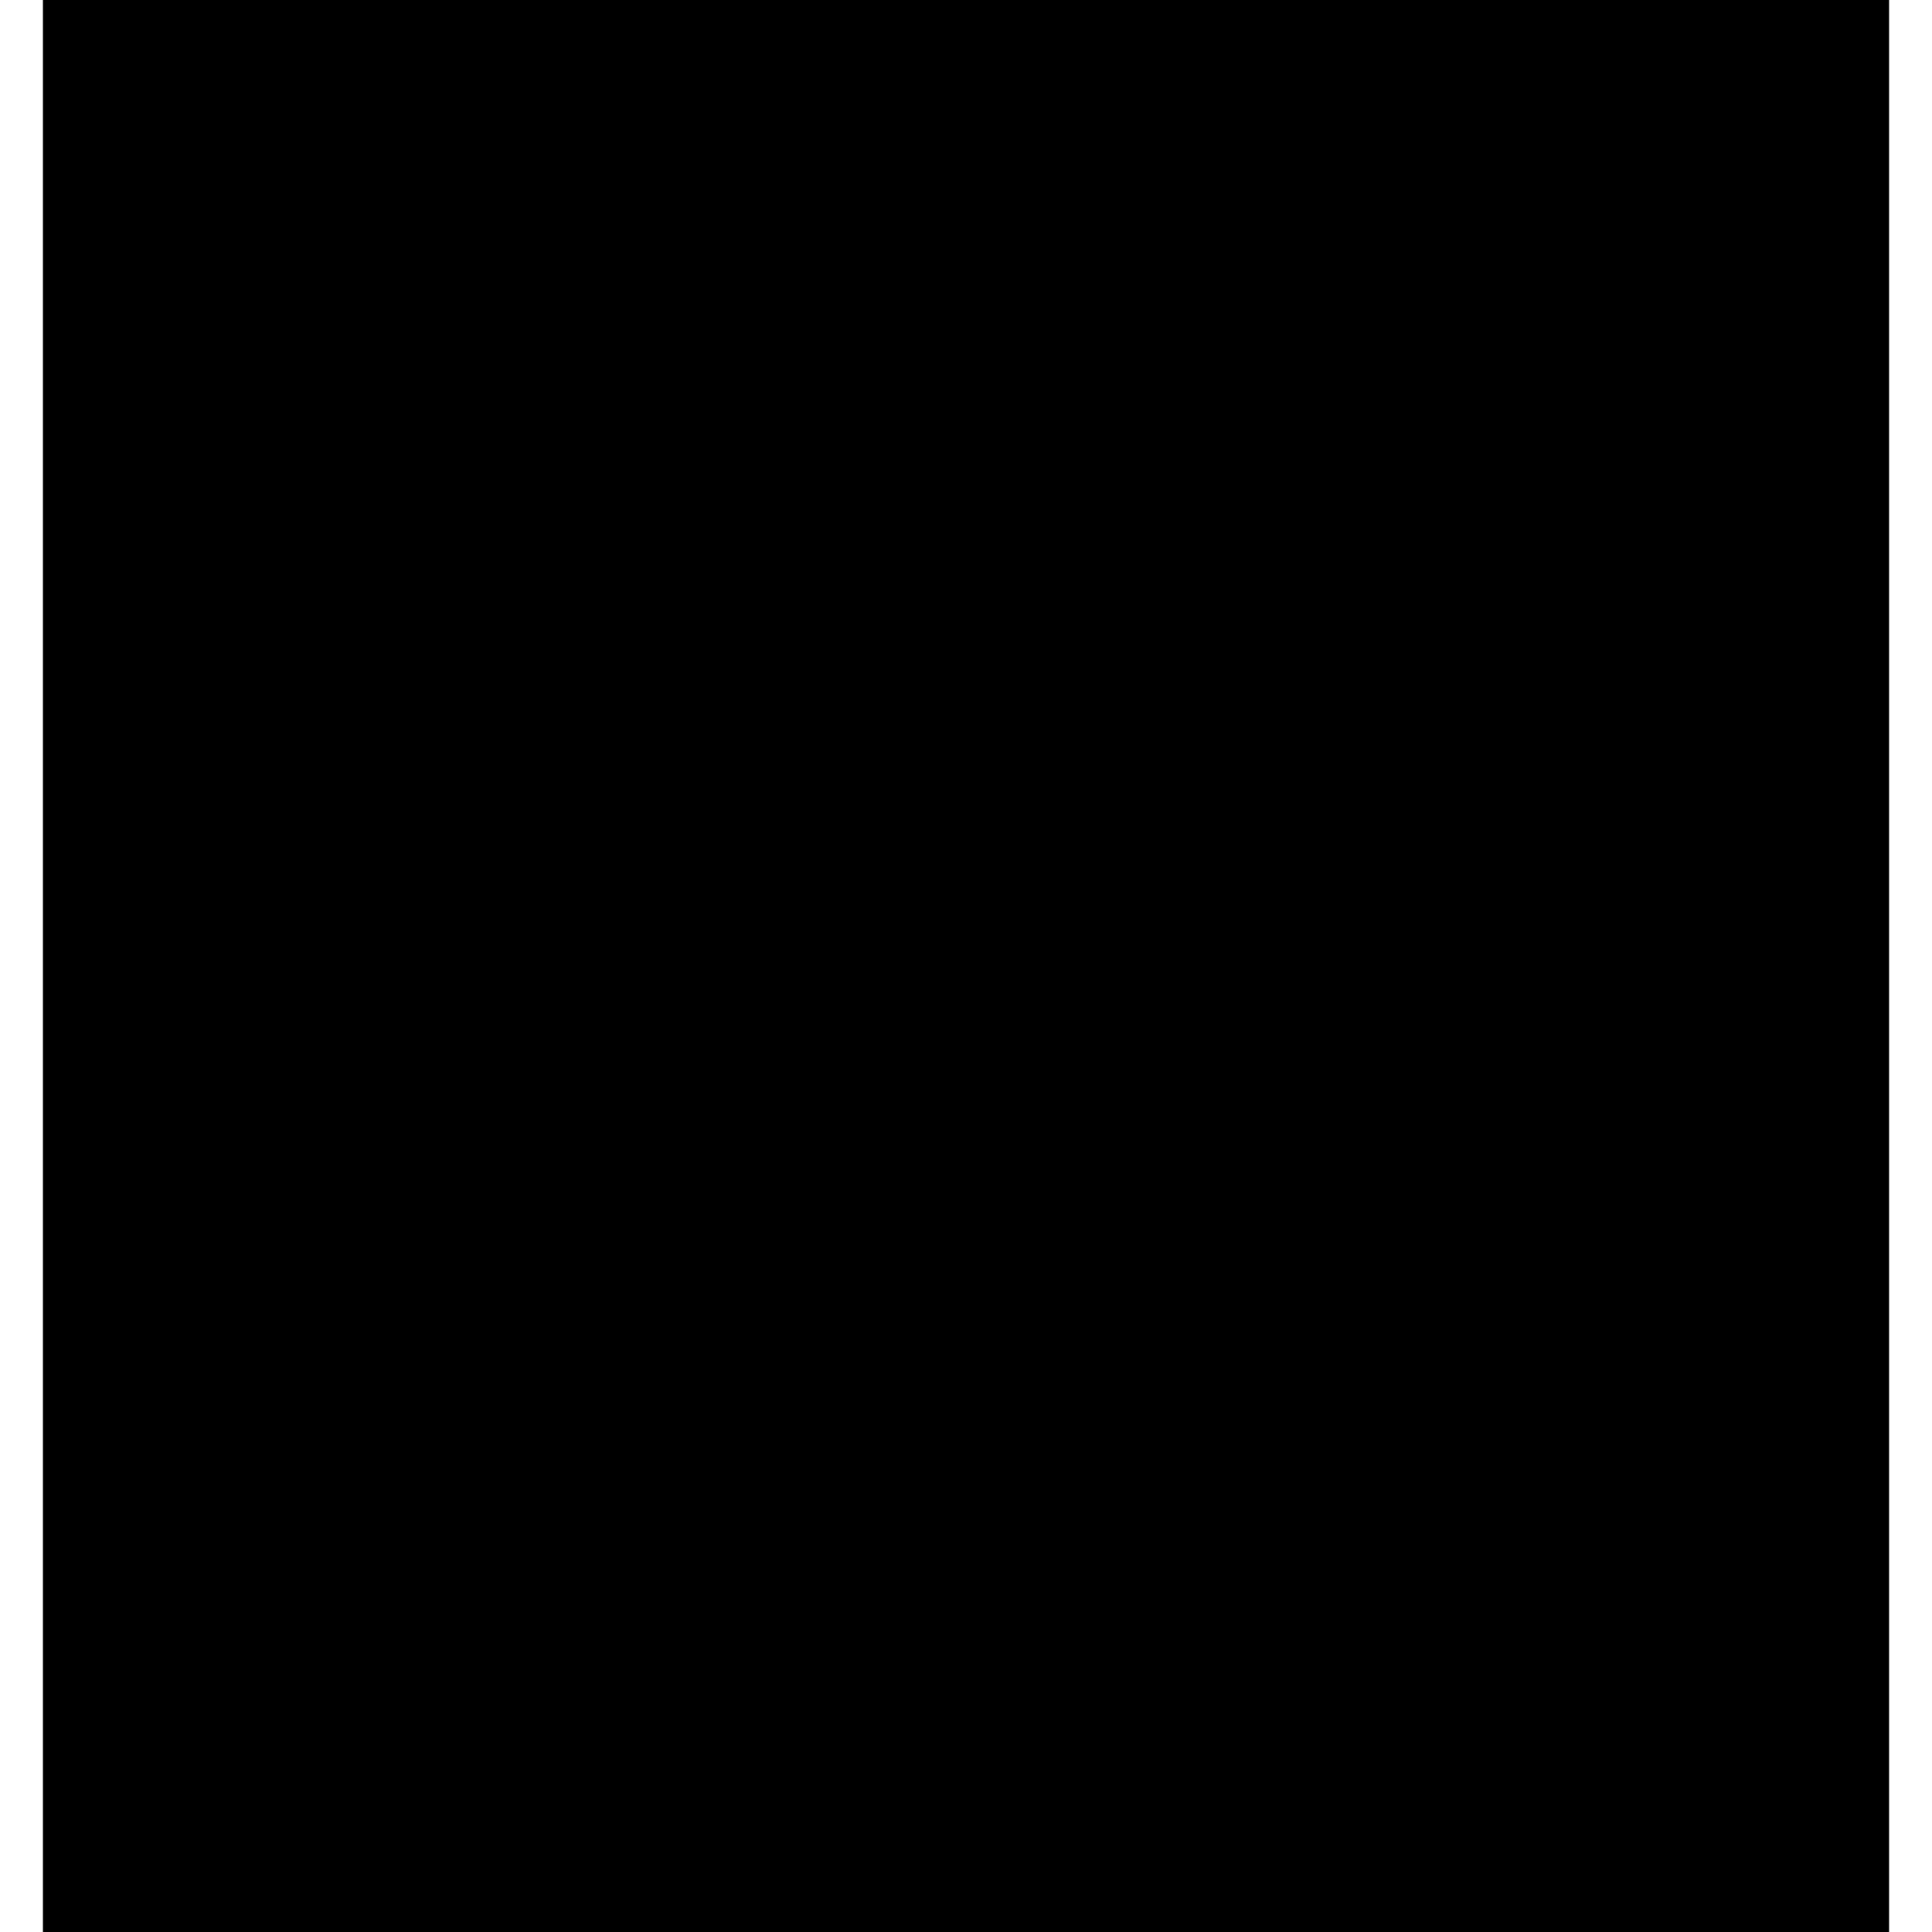
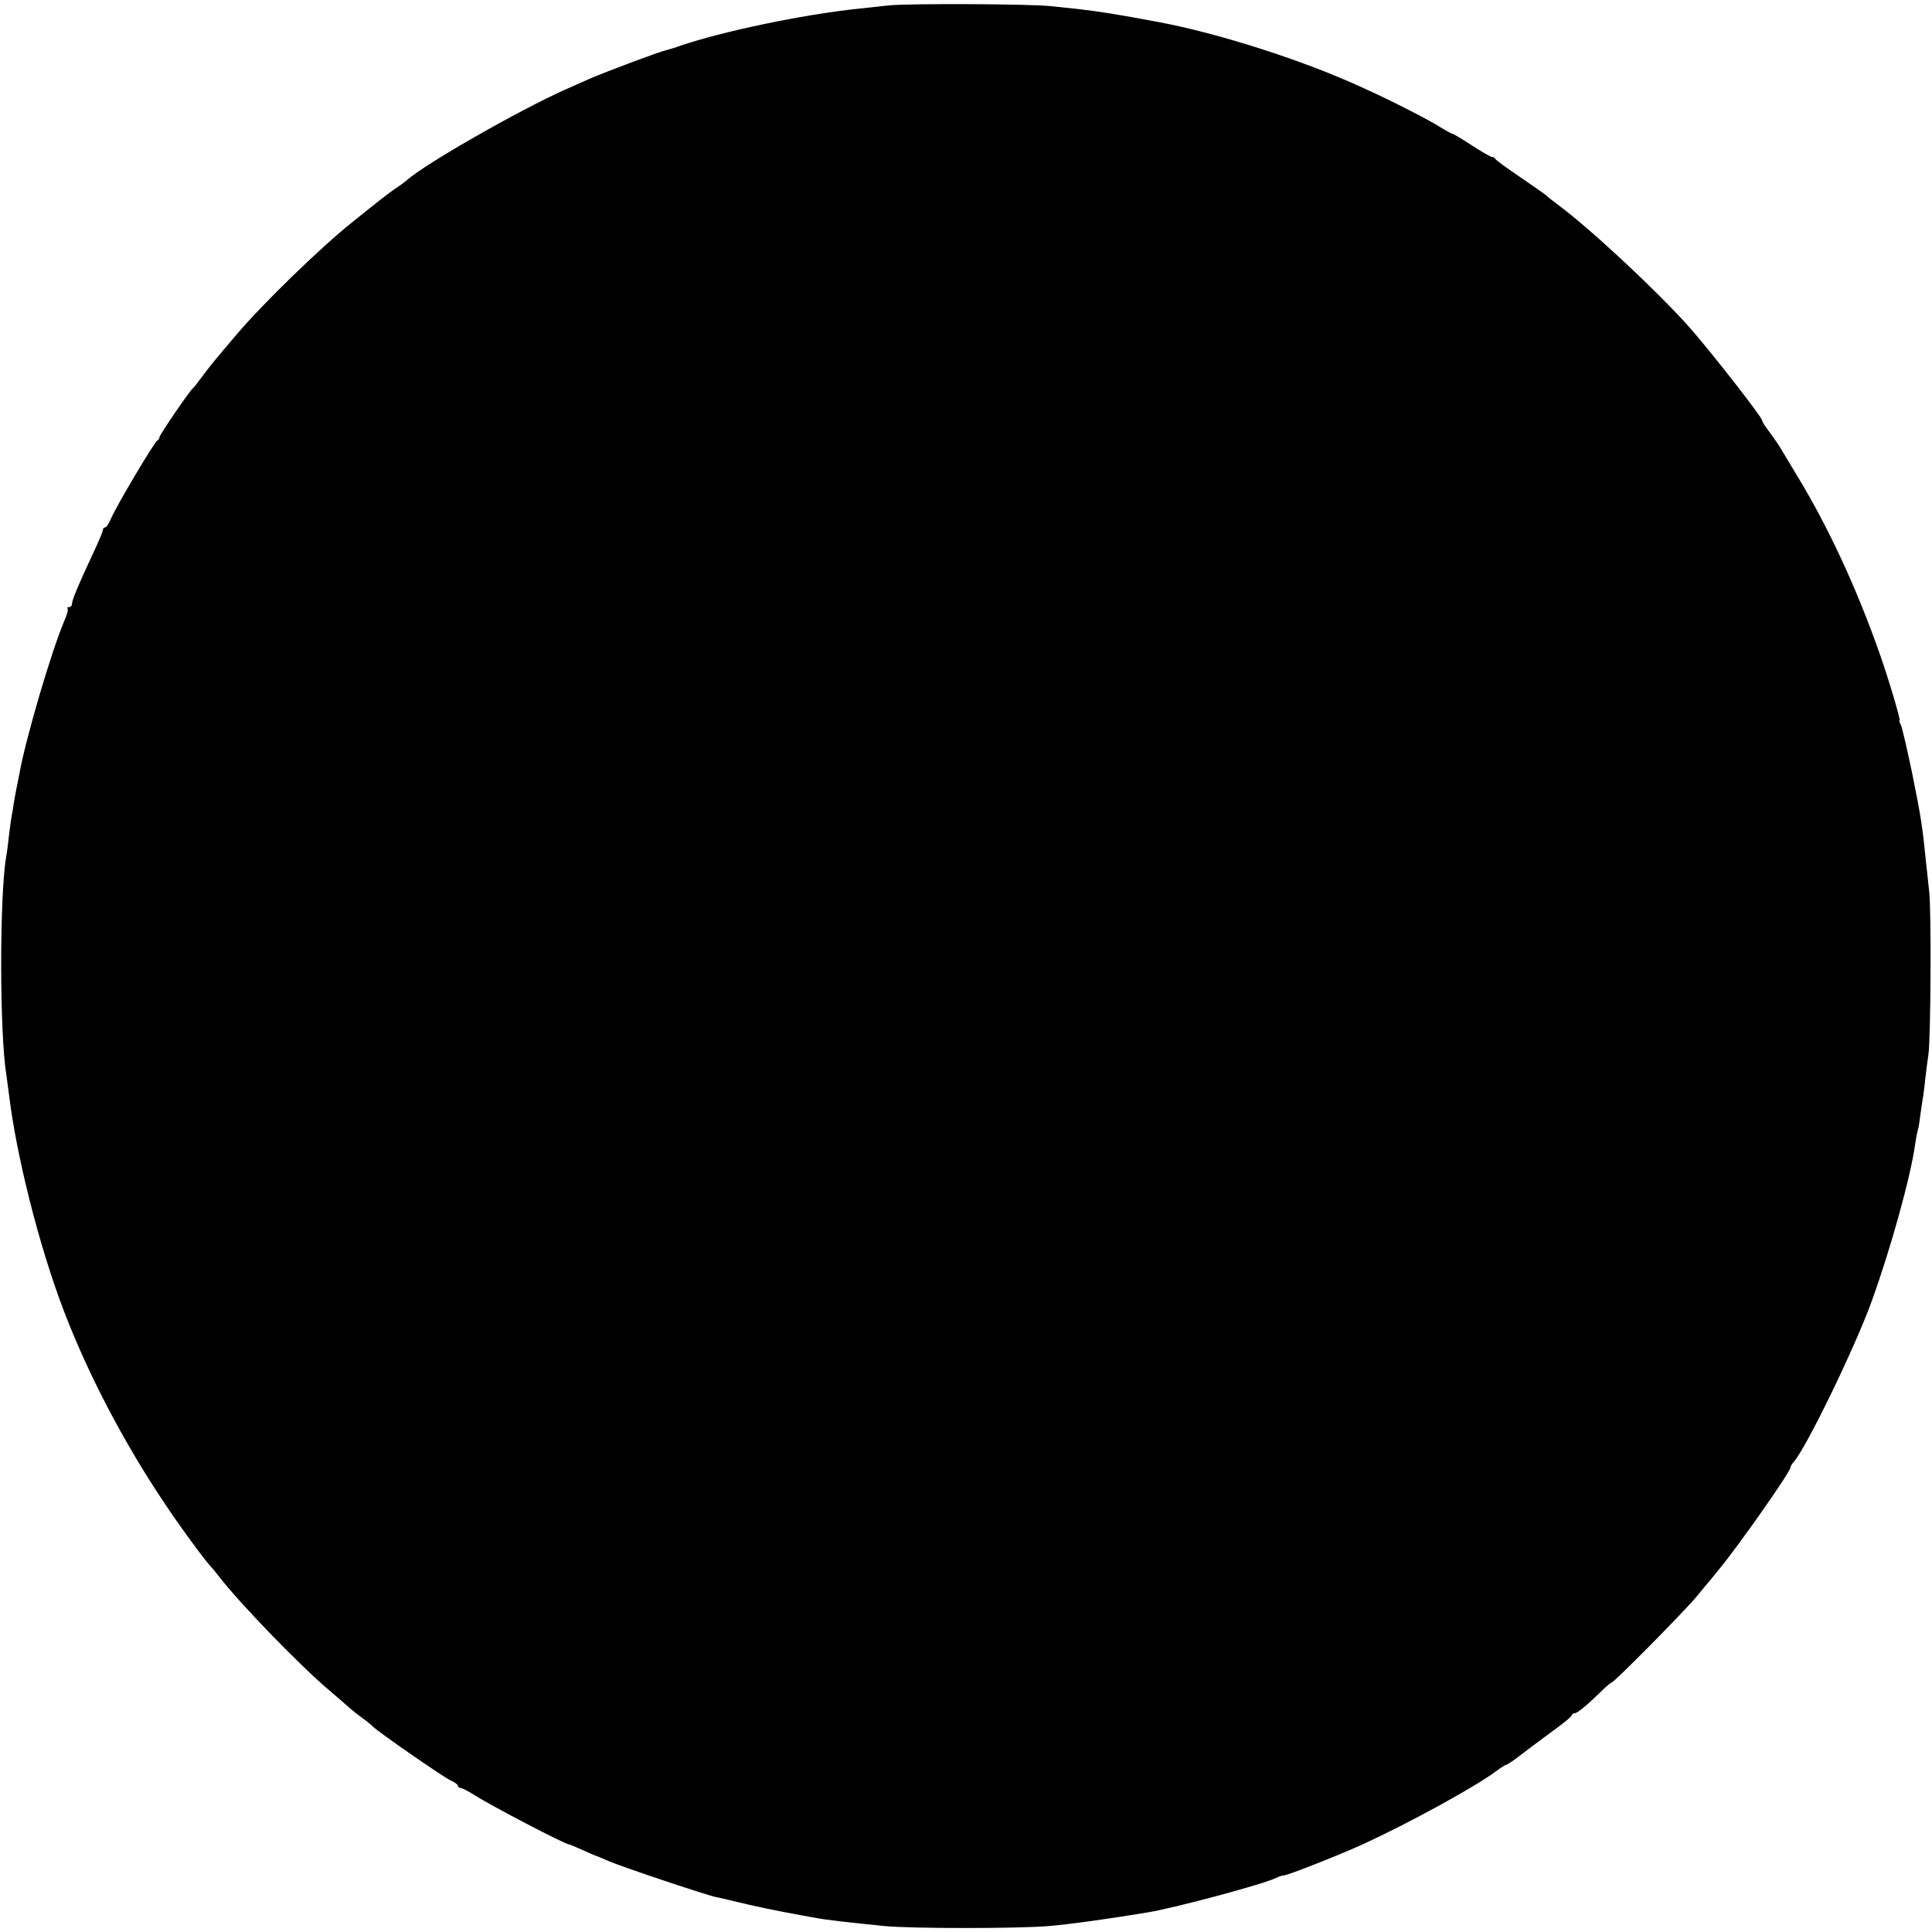
- <svg xmlns="http://www.w3.org/2000/svg" version="1.0" width="405pt" height="405pt" viewBox="0 0 405 405" preserveAspectRatio="xMidYMid meet">
-   <g transform="translate(0,405) scale(0.1,-0.1)" fill="#000000" stroke="none">
-     <path d="M90 2025 l0 -2025 1935 0 1935 0 0 2025 0 2025 -1935 0 -1935 0 0 -2025z" />
+ <svg xmlns="http://www.w3.org/2000/svg" version="1.0" width="751pt" height="751pt" viewBox="0 0 751 751" preserveAspectRatio="xMidYMid meet">
+   <g transform="translate(0,751) scale(0.1,-0.1)" fill="#000000" stroke="none">
+     <path d="M3455 7489 c-38 -4 -92 -10 -120 -13 -217 -23 -521 -87 -685 -142 -25 -9 -52 -17 -60 -19 -25 -5 -241 -86 -300 -112 -30 -14 -71 -31 -90 -40 -180 -80 -546 -289 -618 -353 -9 -8 -28 -22 -42 -31 -22 -14 -67 -49 -176 -137 -122 -98 -342 -312 -445 -433 -88 -104 -100 -118 -134 -164 -16 -22 -32 -42 -36 -45 -14 -12 -129 -181 -129 -189 0 -5 -4 -11 -8 -13 -11 -4 -164 -262 -181 -305 -8 -18 -17 -33 -22 -33 -5 0 -9 -4 -9 -10 0 -5 -15 -42 -34 -82 -60 -128 -86 -190 -86 -204 0 -8 -5 -14 -12 -14 -6 0 -9 -3 -5 -6 3 -3 -3 -26 -14 -50 -49 -115 -150 -458 -173 -589 -3 -16 -8 -41 -11 -55 -3 -14 -8 -41 -11 -60 -3 -19 -7 -46 -10 -60 -2 -14 -7 -47 -10 -75 -3 -27 -7 -61 -10 -75 -26 -152 -26 -690 1 -850 2 -14 6 -47 10 -75 29 -240 118 -592 213 -840 95 -249 235 -516 396 -755 61 -92 160 -225 176 -240 3 -3 16 -18 28 -34 82 -107 322 -355 437 -451 32 -27 66 -57 75 -65 9 -8 29 -24 44 -35 16 -11 36 -27 45 -36 26 -25 273 -196 303 -210 16 -7 28 -16 28 -21 0 -4 5 -8 10 -8 6 0 29 -12 53 -27 67 -43 355 -193 370 -193 3 0 26 -10 53 -22 27 -12 51 -23 54 -23 3 -1 23 -9 45 -19 47 -21 382 -133 417 -140 12 -2 50 -11 83 -19 51 -13 154 -35 255 -53 14 -2 36 -7 50 -9 41 -8 138 -19 270 -32 107 -10 515 -10 635 0 77 6 249 30 385 53 110 18 459 112 502 135 10 5 23 9 29 9 14 0 217 80 309 122 180 83 434 222 517 284 17 13 35 24 38 24 4 0 29 17 56 38 26 20 82 62 123 92 42 30 76 58 76 63 0 4 5 7 10 7 11 0 51 33 106 87 18 18 36 33 39 33 9 0 284 278 330 334 22 27 47 57 55 66 8 10 22 27 30 37 78 94 280 382 280 399 0 4 6 15 14 23 50 59 238 446 302 624 74 205 151 482 169 612 3 22 8 46 10 53 3 7 7 34 10 60 4 26 8 58 11 72 2 14 6 48 9 75 3 28 8 66 11 85 9 62 12 553 3 635 -5 44 -11 103 -14 130 -12 121 -18 160 -51 324 -20 96 -40 183 -45 193 -5 10 -8 18 -5 18 5 0 -44 165 -76 255 -88 252 -200 495 -323 697 -31 51 -61 102 -68 113 -7 11 -24 36 -39 56 -16 20 -28 40 -28 44 0 13 -201 270 -284 364 -129 144 -382 380 -511 476 -22 16 -42 32 -45 36 -3 3 -48 34 -100 70 -52 35 -96 67 -98 72 -2 4 -8 7 -13 7 -4 0 -40 20 -78 45 -38 25 -72 45 -75 45 -4 0 -25 12 -48 26 -45 29 -194 105 -303 154 -228 105 -556 210 -790 254 -166 31 -223 40 -315 51 -30 3 -77 8 -105 11 -79 9 -553 11 -630 3z" />
  </g>
</svg>
